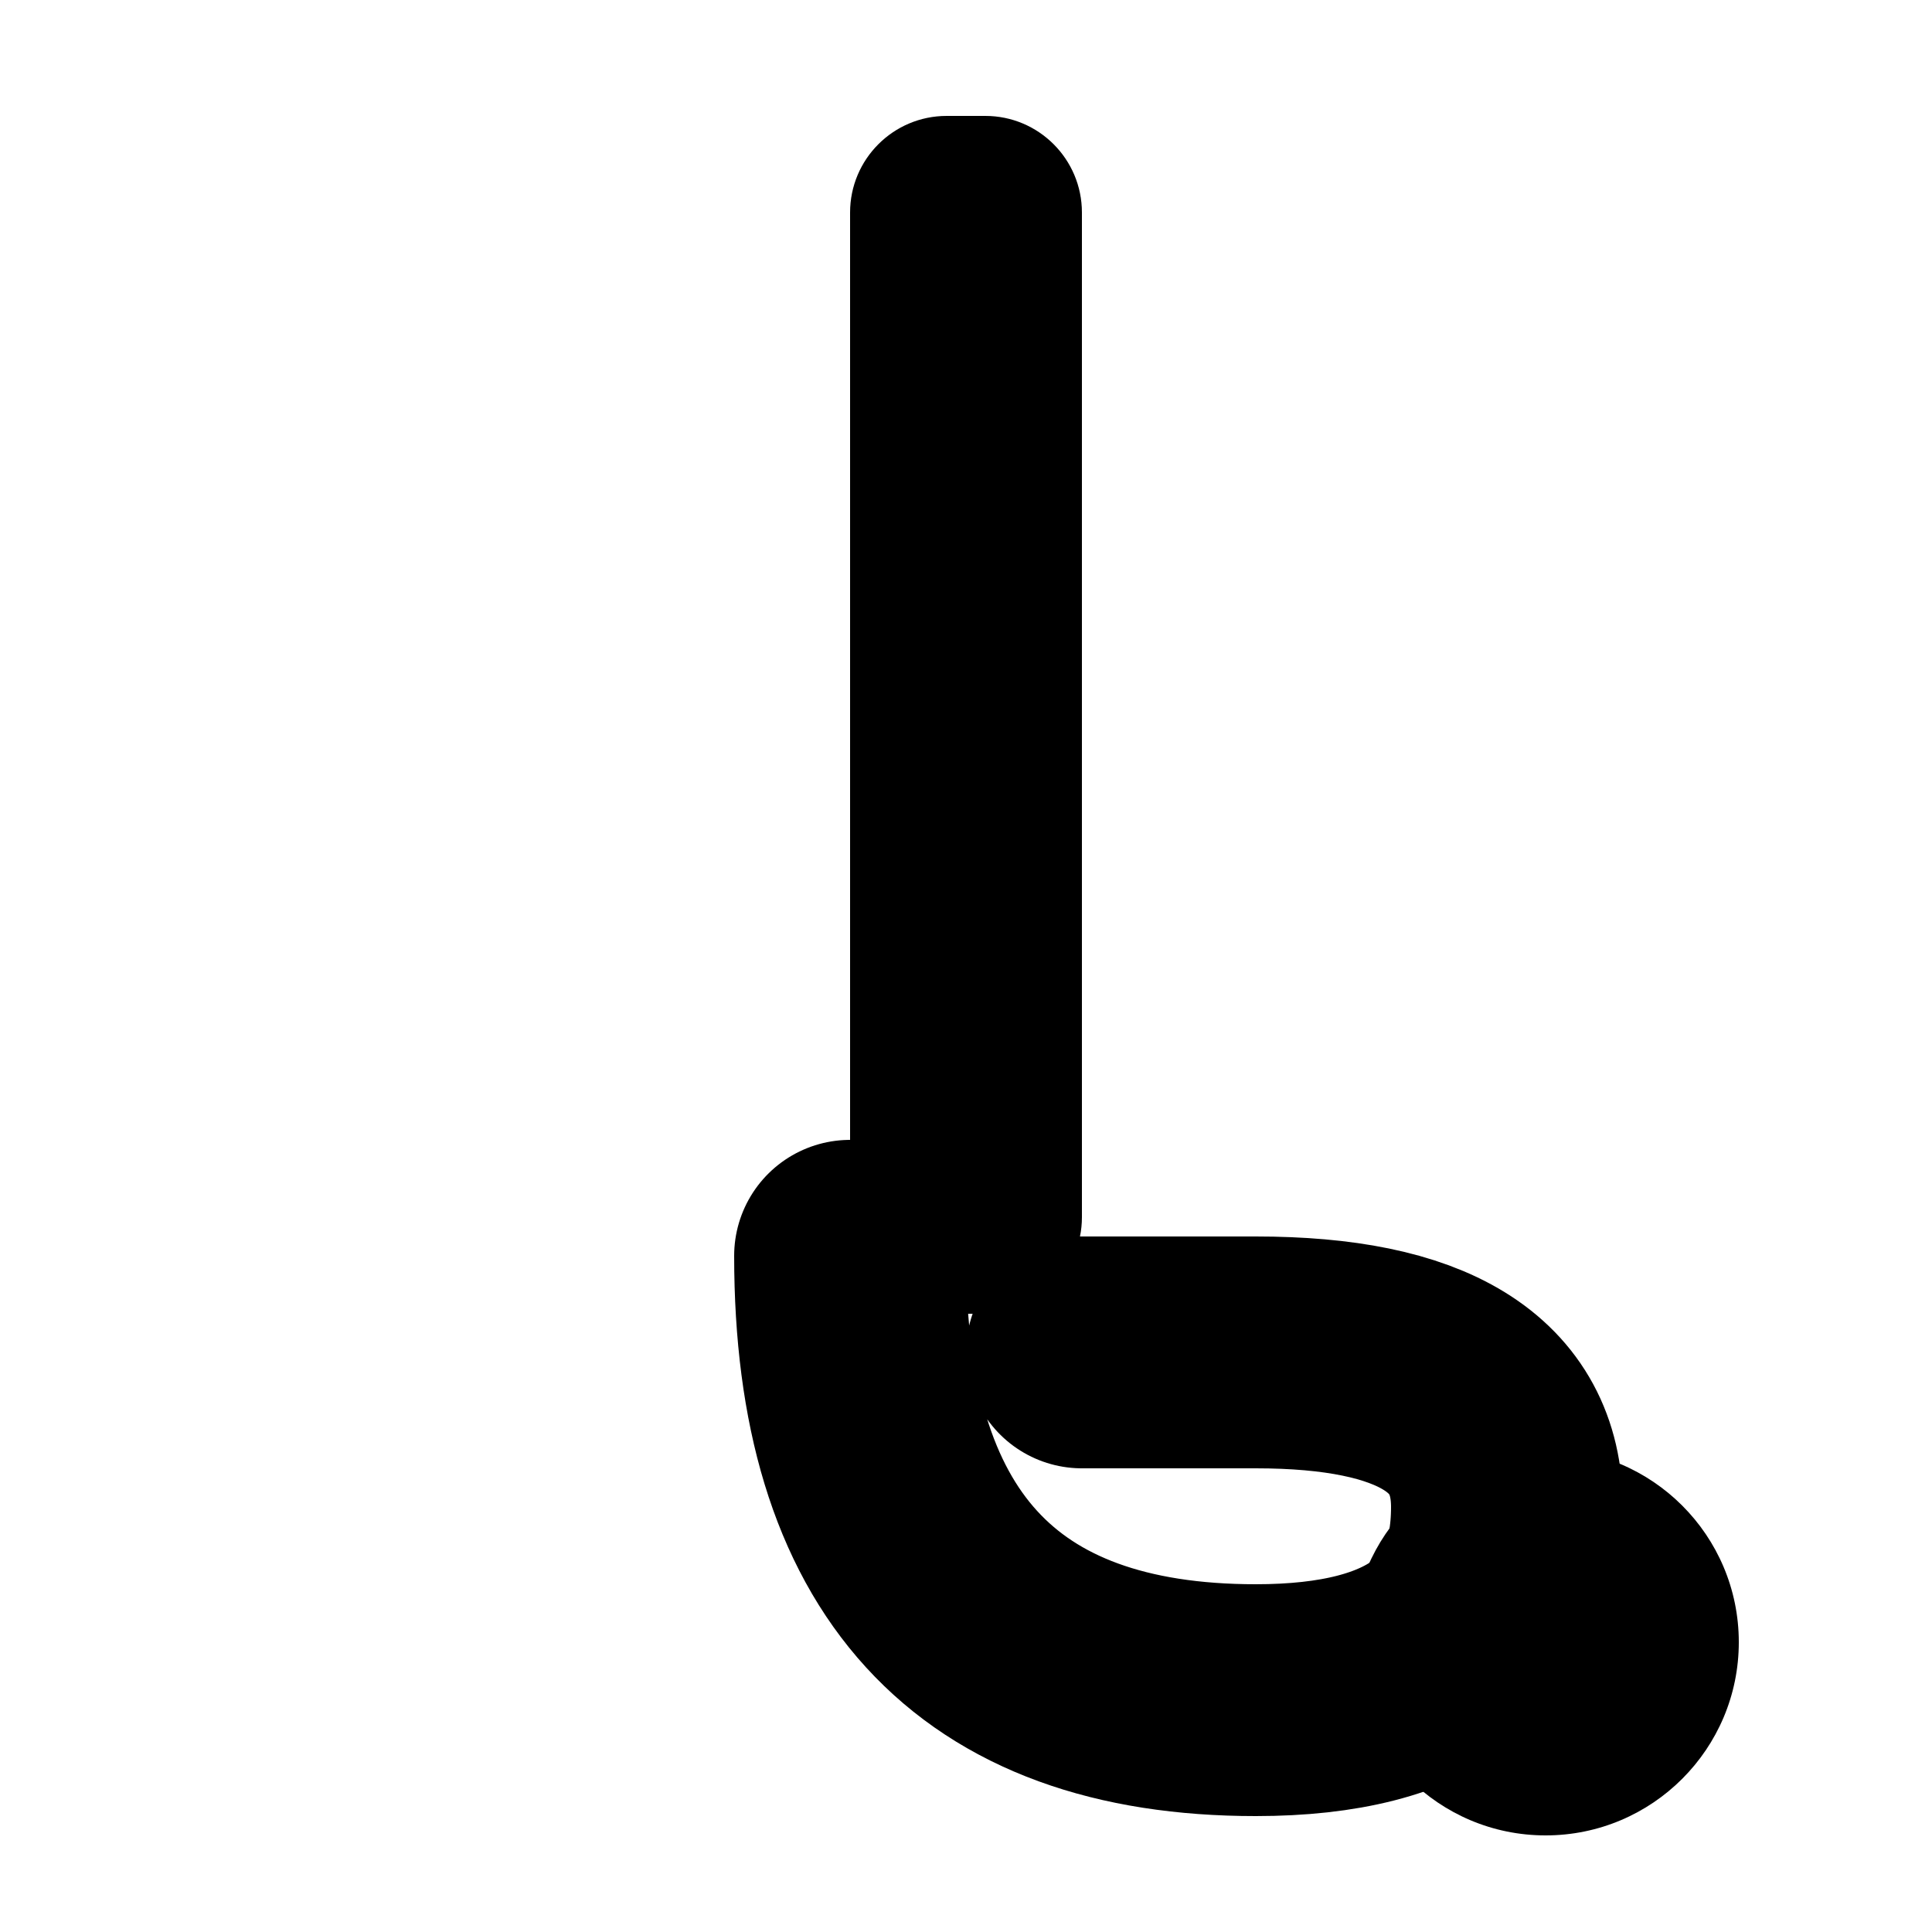
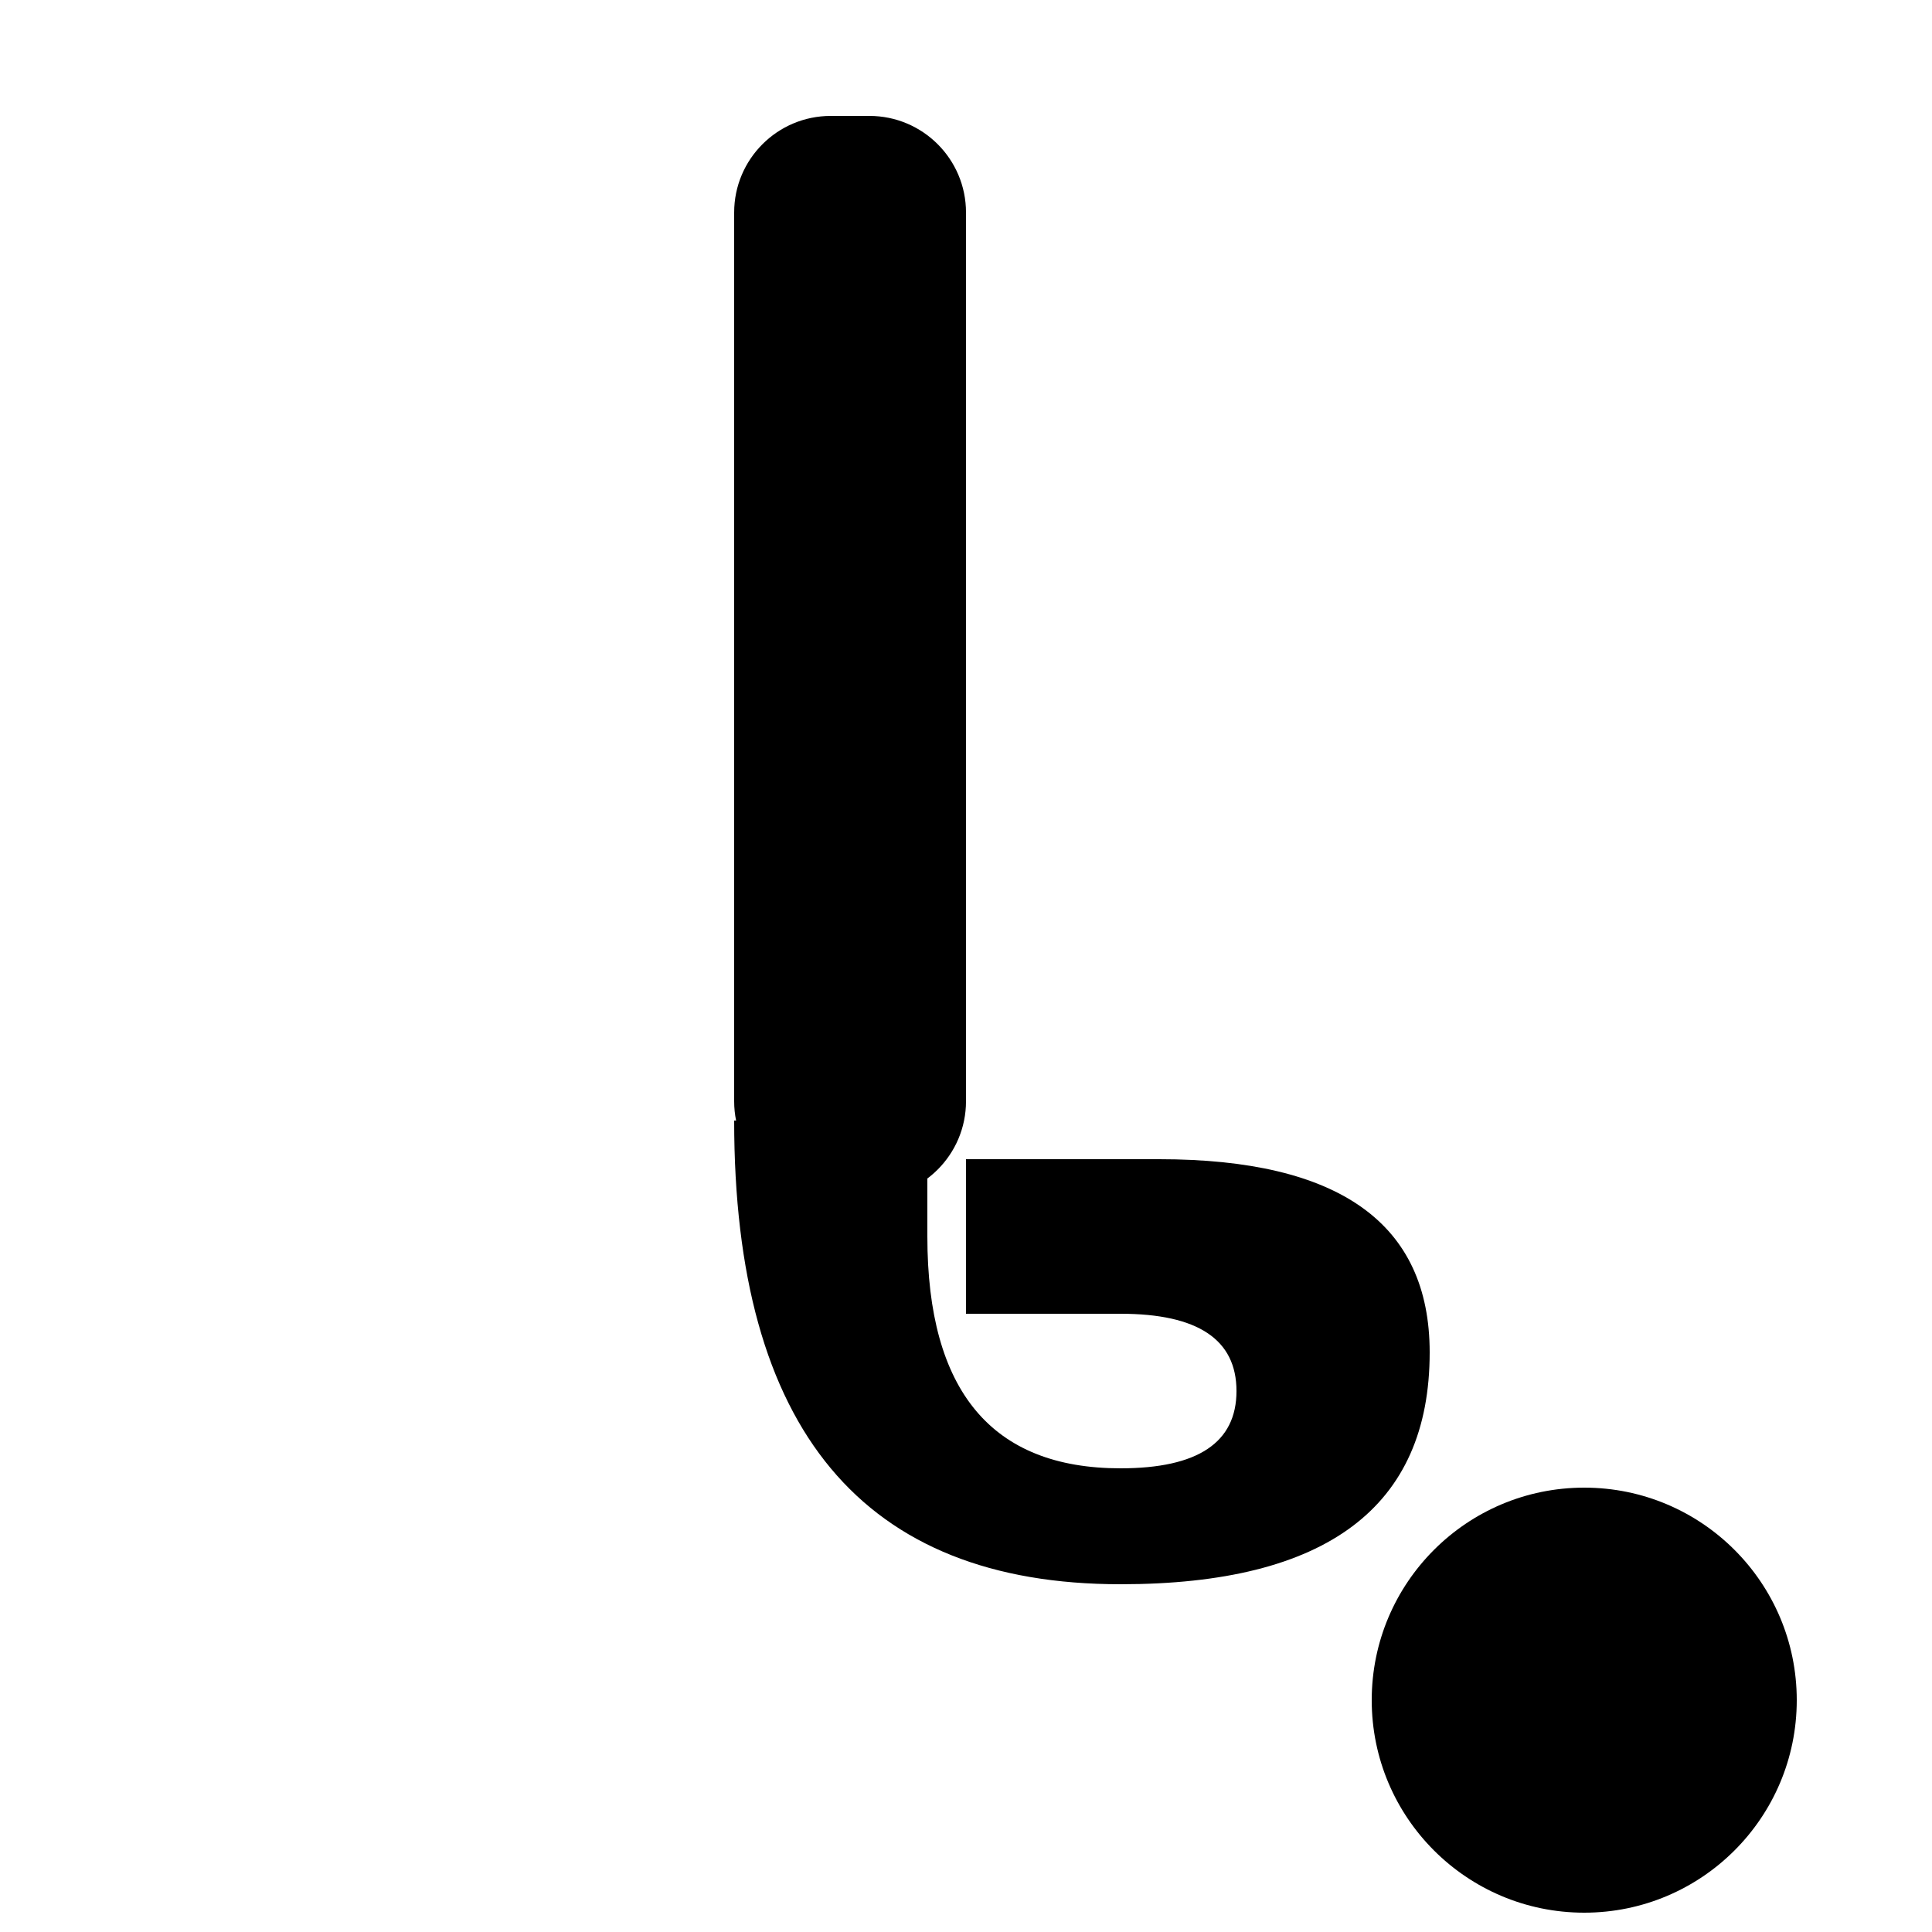
<svg xmlns="http://www.w3.org/2000/svg" viewBox="0 0 100 100">
-   <rect x="44" y="6" width="12" height="62" rx="5" fill="#000" />
-   <path d="M 44 65 Q 44 88 65 88 Q 78 88 78 78 Q 78 70 65 70 L 56 70" fill="none" stroke="#000" stroke-width="12" stroke-linecap="round" stroke-linejoin="round" />
-   <circle cx="80" cy="85" r="10" fill="#000" />
+   <rect x="38" y="6" width="12" height="56" rx="5" fill="#000" />
+   <path d="M 38 58 Q 38 82 58 82 Q 74 82 74 70 Q 74 60 60 60 L 50 60 L 50 68 L 58 68 Q 64 68 64 72 Q 64 76 58 76 Q 48 76 48 64 L 48 58 Z" fill="#000" />
+   <circle cx="82" cy="88" r="11" fill="#000" />
</svg>
